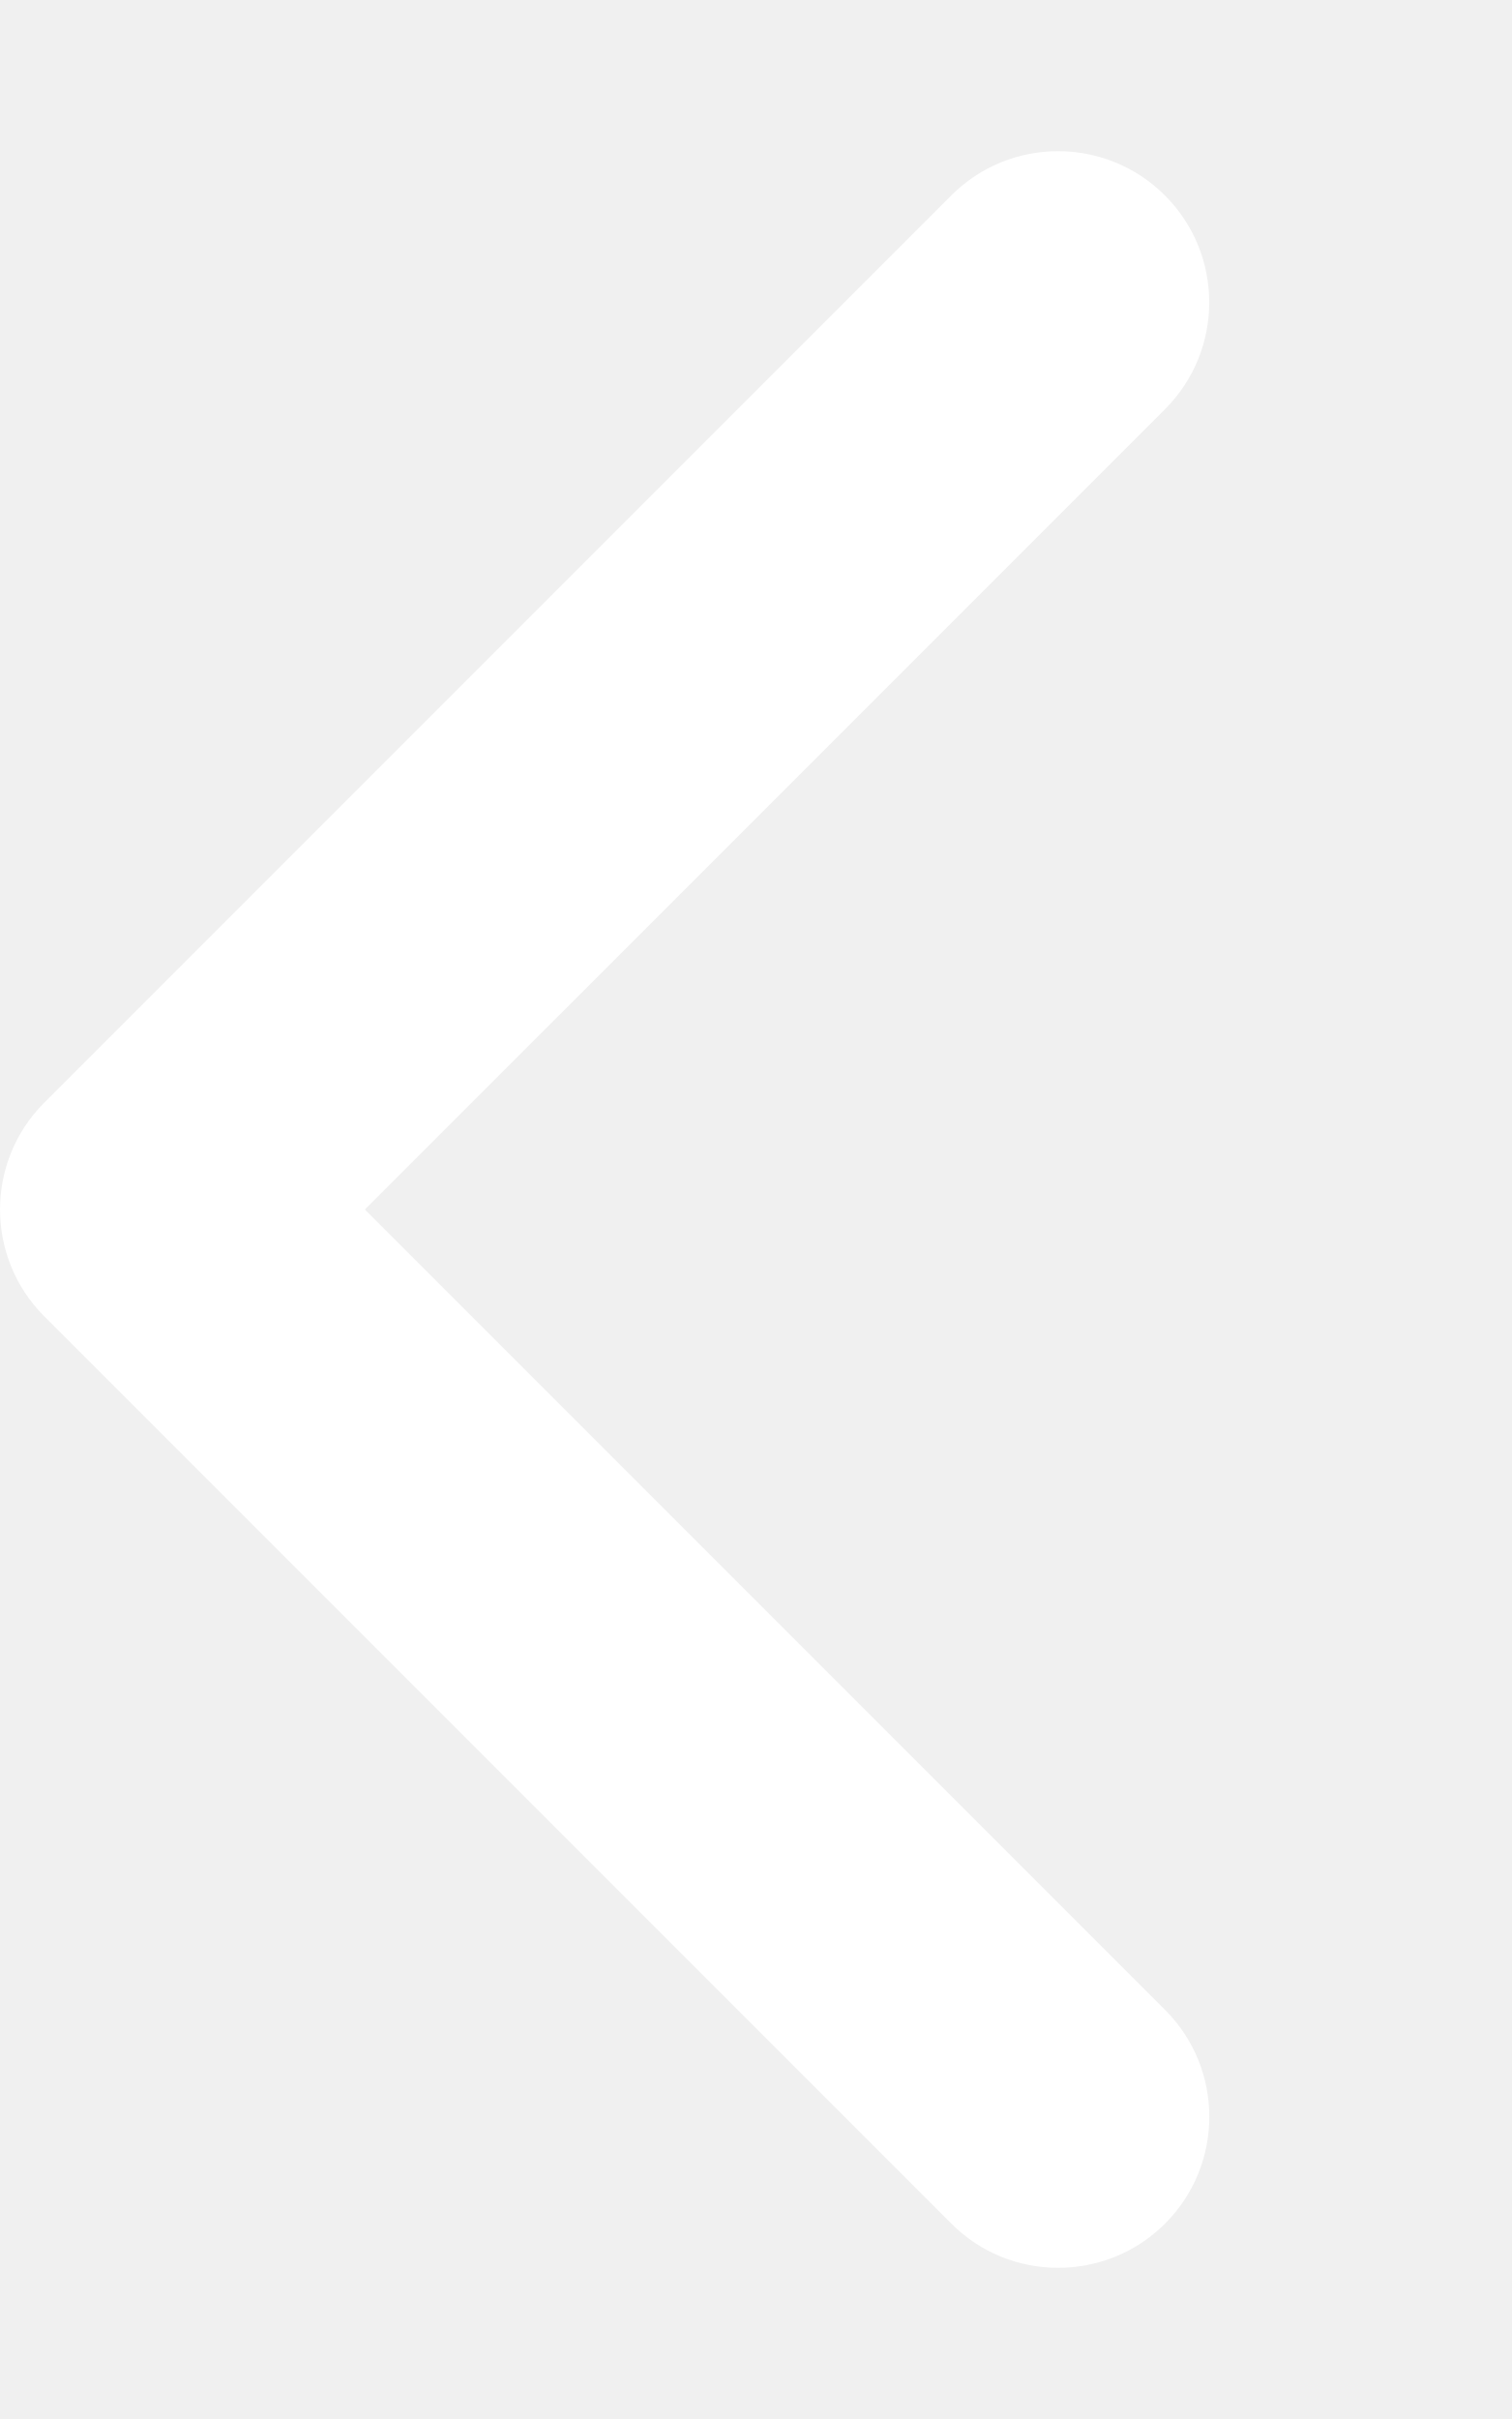
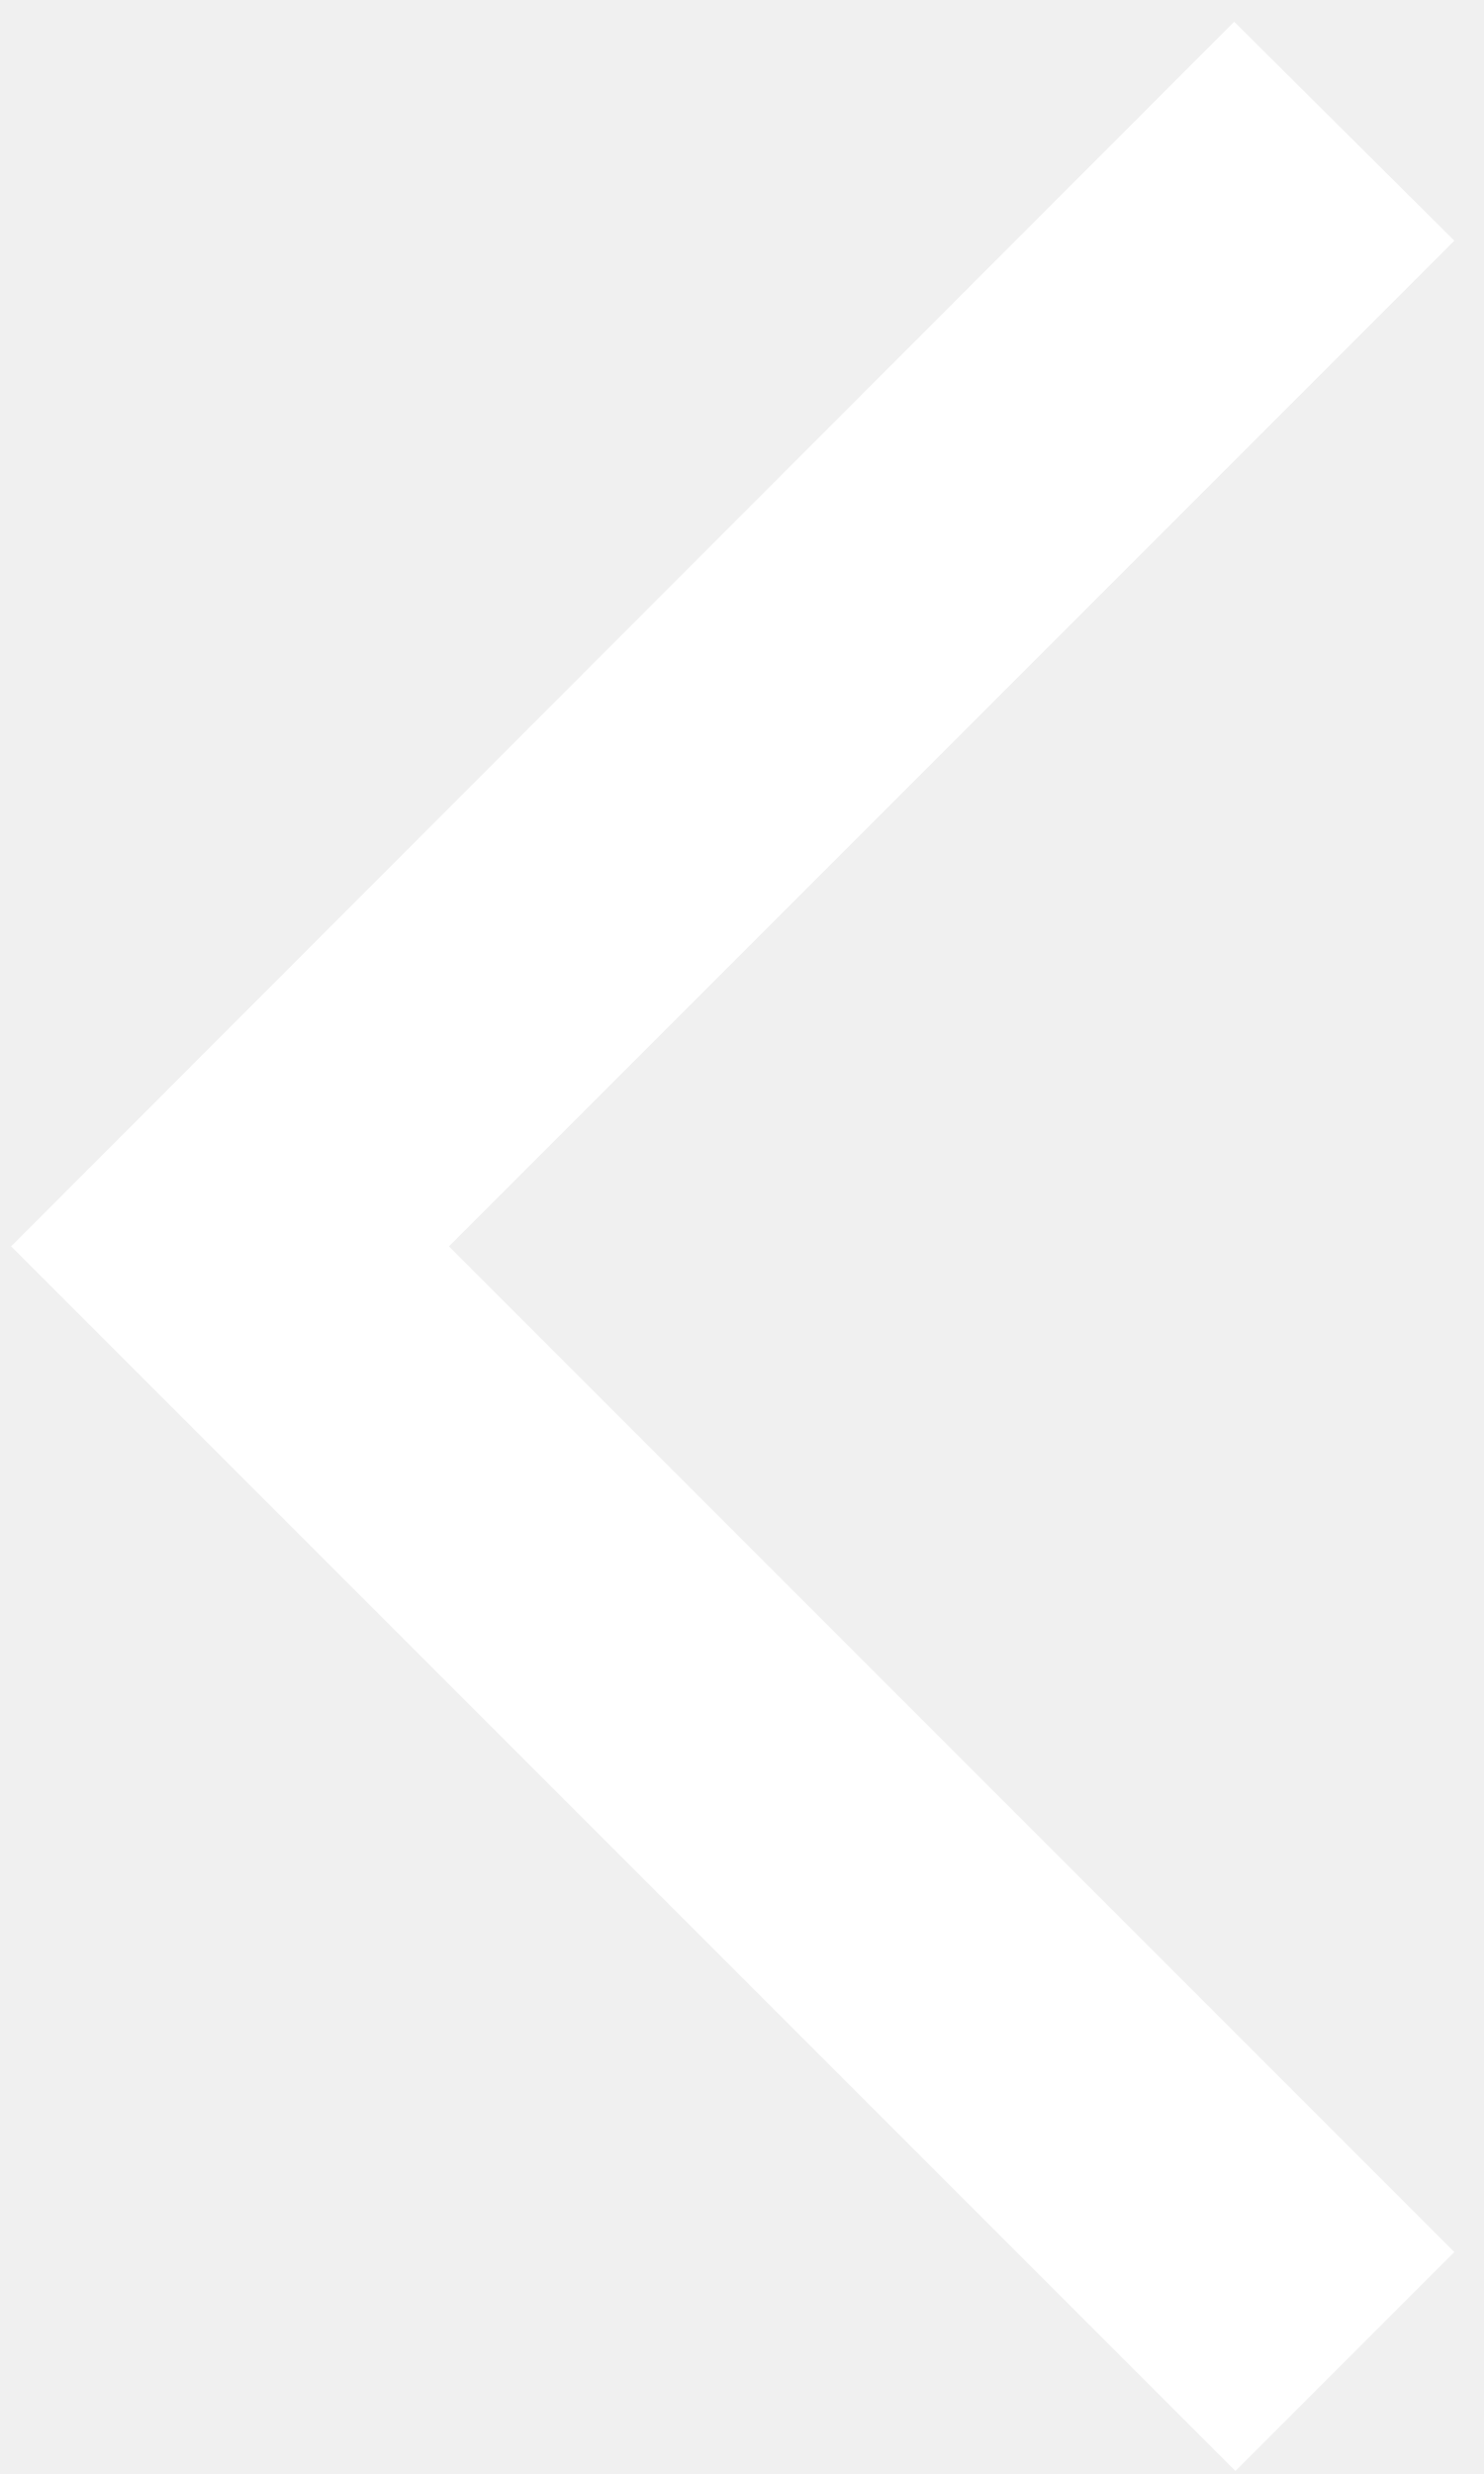
- <svg xmlns="http://www.w3.org/2000/svg" fill="#fff" viewBox="0 0 320 512">
-   <path d="M224 480c-8.188 0-16.38-3.125-22.62-9.375l-192-192c-12.5-12.5-12.5-32.75 0-45.25l192-192c12.5-12.5 32.75-12.5 45.25 0s12.5 32.75 0 45.25L77.25 256l169.4 169.4c12.5 12.5 12.5 32.75 0 45.25C240.4 476.9 232.2 480 224 480z" />
+ <svg xmlns="http://www.w3.org/2000/svg" width="48" height="80" viewBox="0 0 48 80" fill="none">
+   <path d="M47.04 7.783L39.92 0.703L0.36 40.303L39.96 79.903L47.04 72.823L14.52 40.303L47.04 7.783V7.783Z" fill="white" />
</svg>
